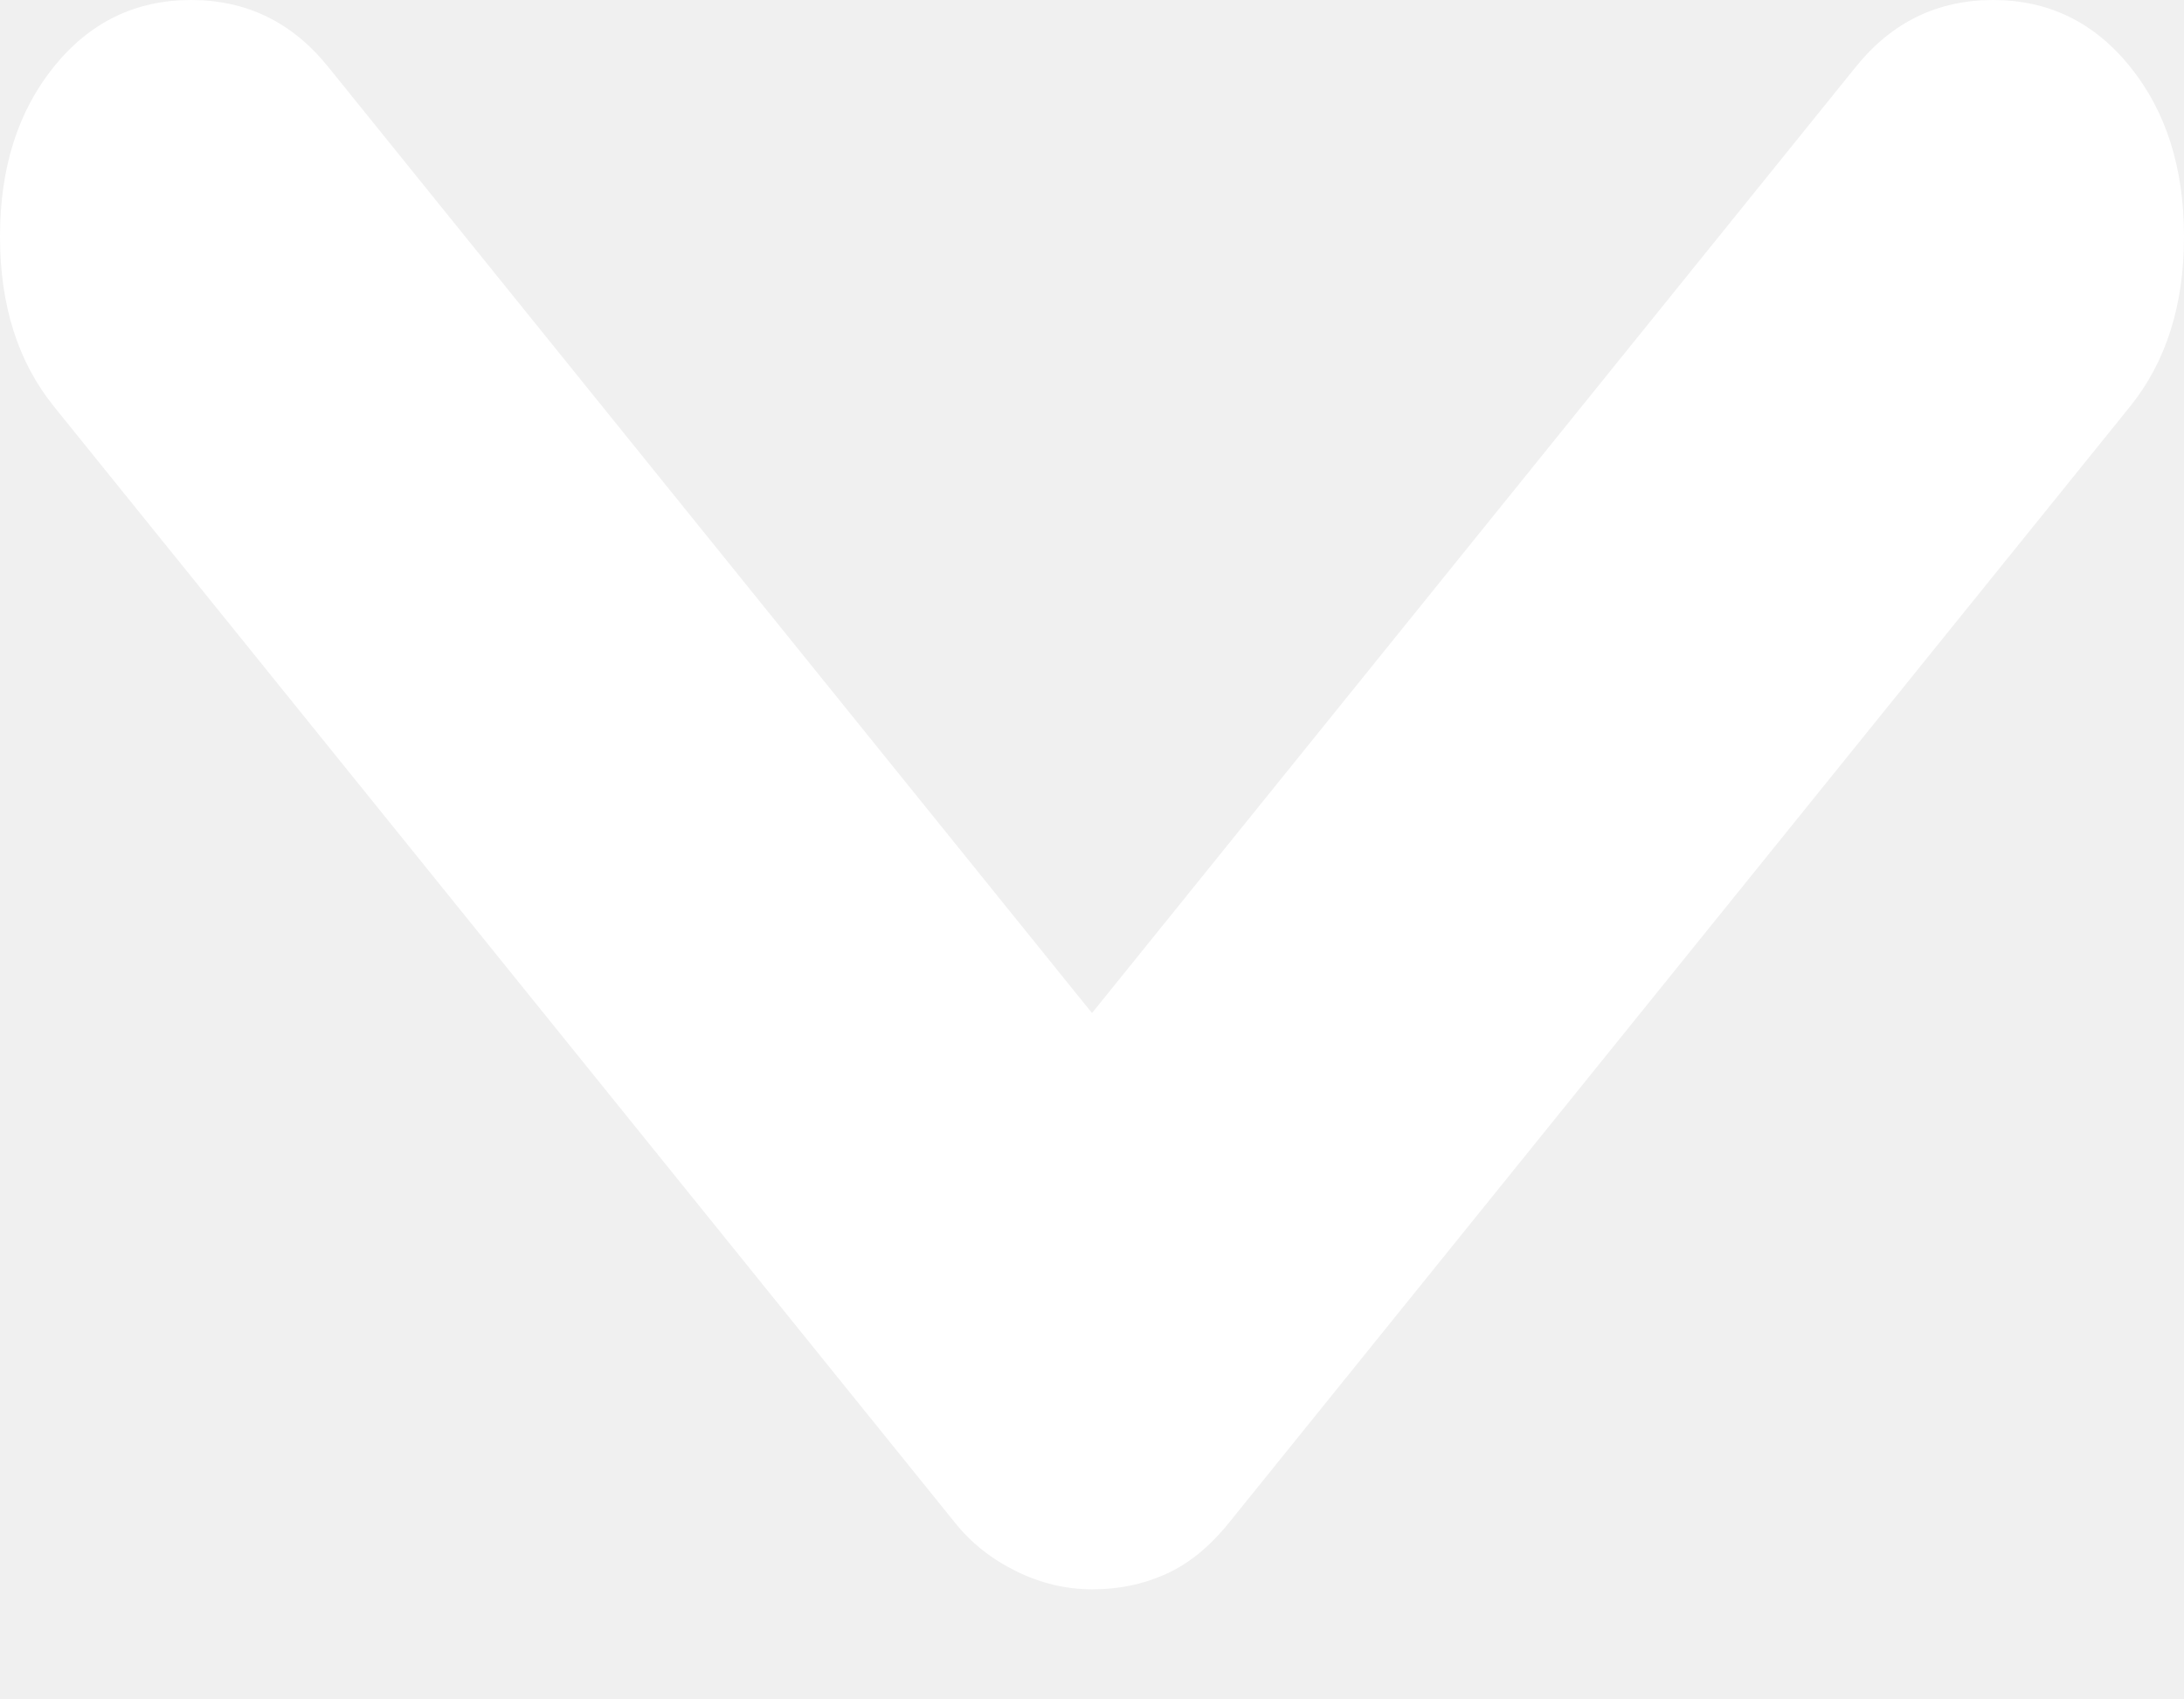
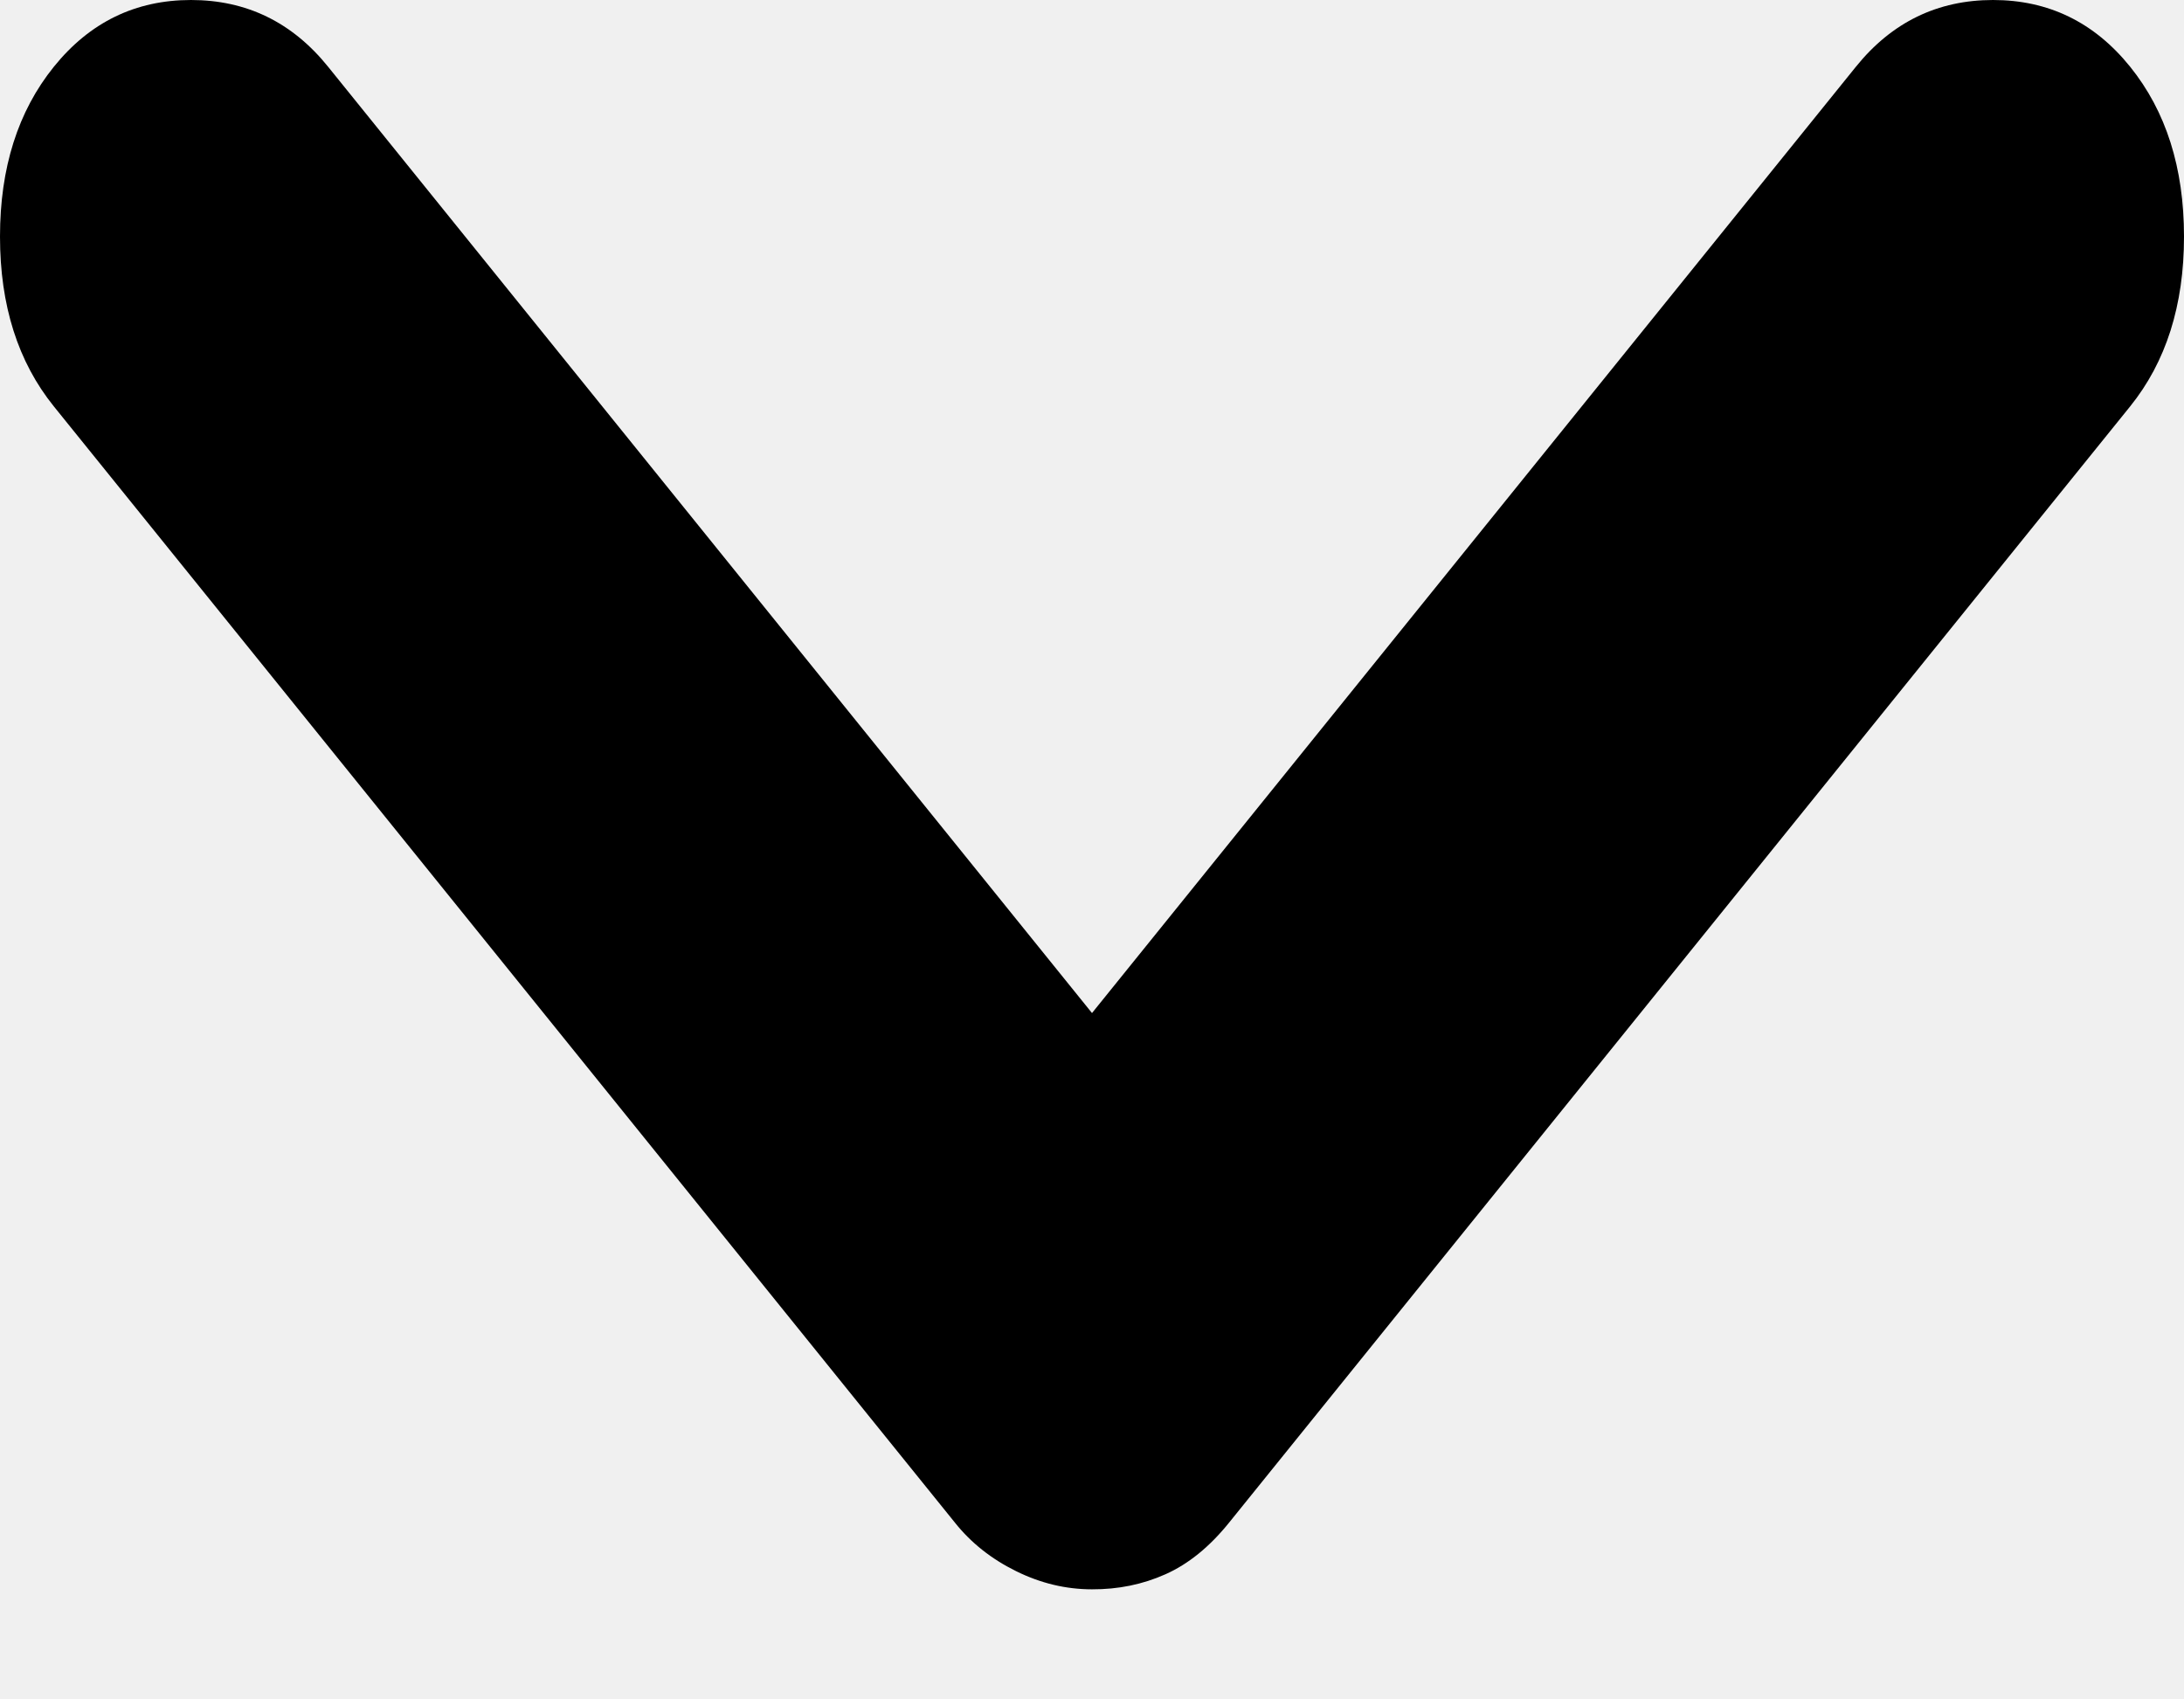
<svg xmlns="http://www.w3.org/2000/svg" width="18" height="14" viewBox="0 0 18 14" fill="none">
-   <path d="M9 13.1C8.785 13.1 8.576 13.05 8.374 12.95C8.171 12.85 8.003 12.717 7.87 12.55L0.444 3.35C0.148 2.983 0 2.517 0 1.95C0 1.383 0.148 0.917 0.444 0.55C0.74 0.183 1.117 0 1.574 0C2.031 0 2.408 0.183 2.704 0.55L9 8.35L15.296 0.55C15.592 0.183 15.969 0 16.426 0C16.883 0 17.26 0.183 17.556 0.55C17.852 0.917 18 1.383 18 1.95C18 2.517 17.852 2.983 17.556 3.35L10.13 12.55C9.969 12.75 9.794 12.892 9.605 12.976C9.417 13.06 9.215 13.101 9 13.1Z" fill="#fff" />
+   <path d="M9 13.1C8.785 13.1 8.576 13.05 8.374 12.95C8.171 12.85 8.003 12.717 7.87 12.55L0.444 3.35C0.148 2.983 0 2.517 0 1.95C0 1.383 0.148 0.917 0.444 0.55C0.74 0.183 1.117 0 1.574 0C2.031 0 2.408 0.183 2.704 0.55L9 8.35L15.296 0.55C15.592 0.183 15.969 0 16.426 0C16.883 0 17.26 0.183 17.556 0.55C17.852 0.917 18 1.383 18 1.95C18 2.517 17.852 2.983 17.556 3.35L10.13 12.55C9.969 12.75 9.794 12.892 9.605 12.976C9.417 13.06 9.215 13.101 9 13.1Z" fill="#000" />
</svg>
